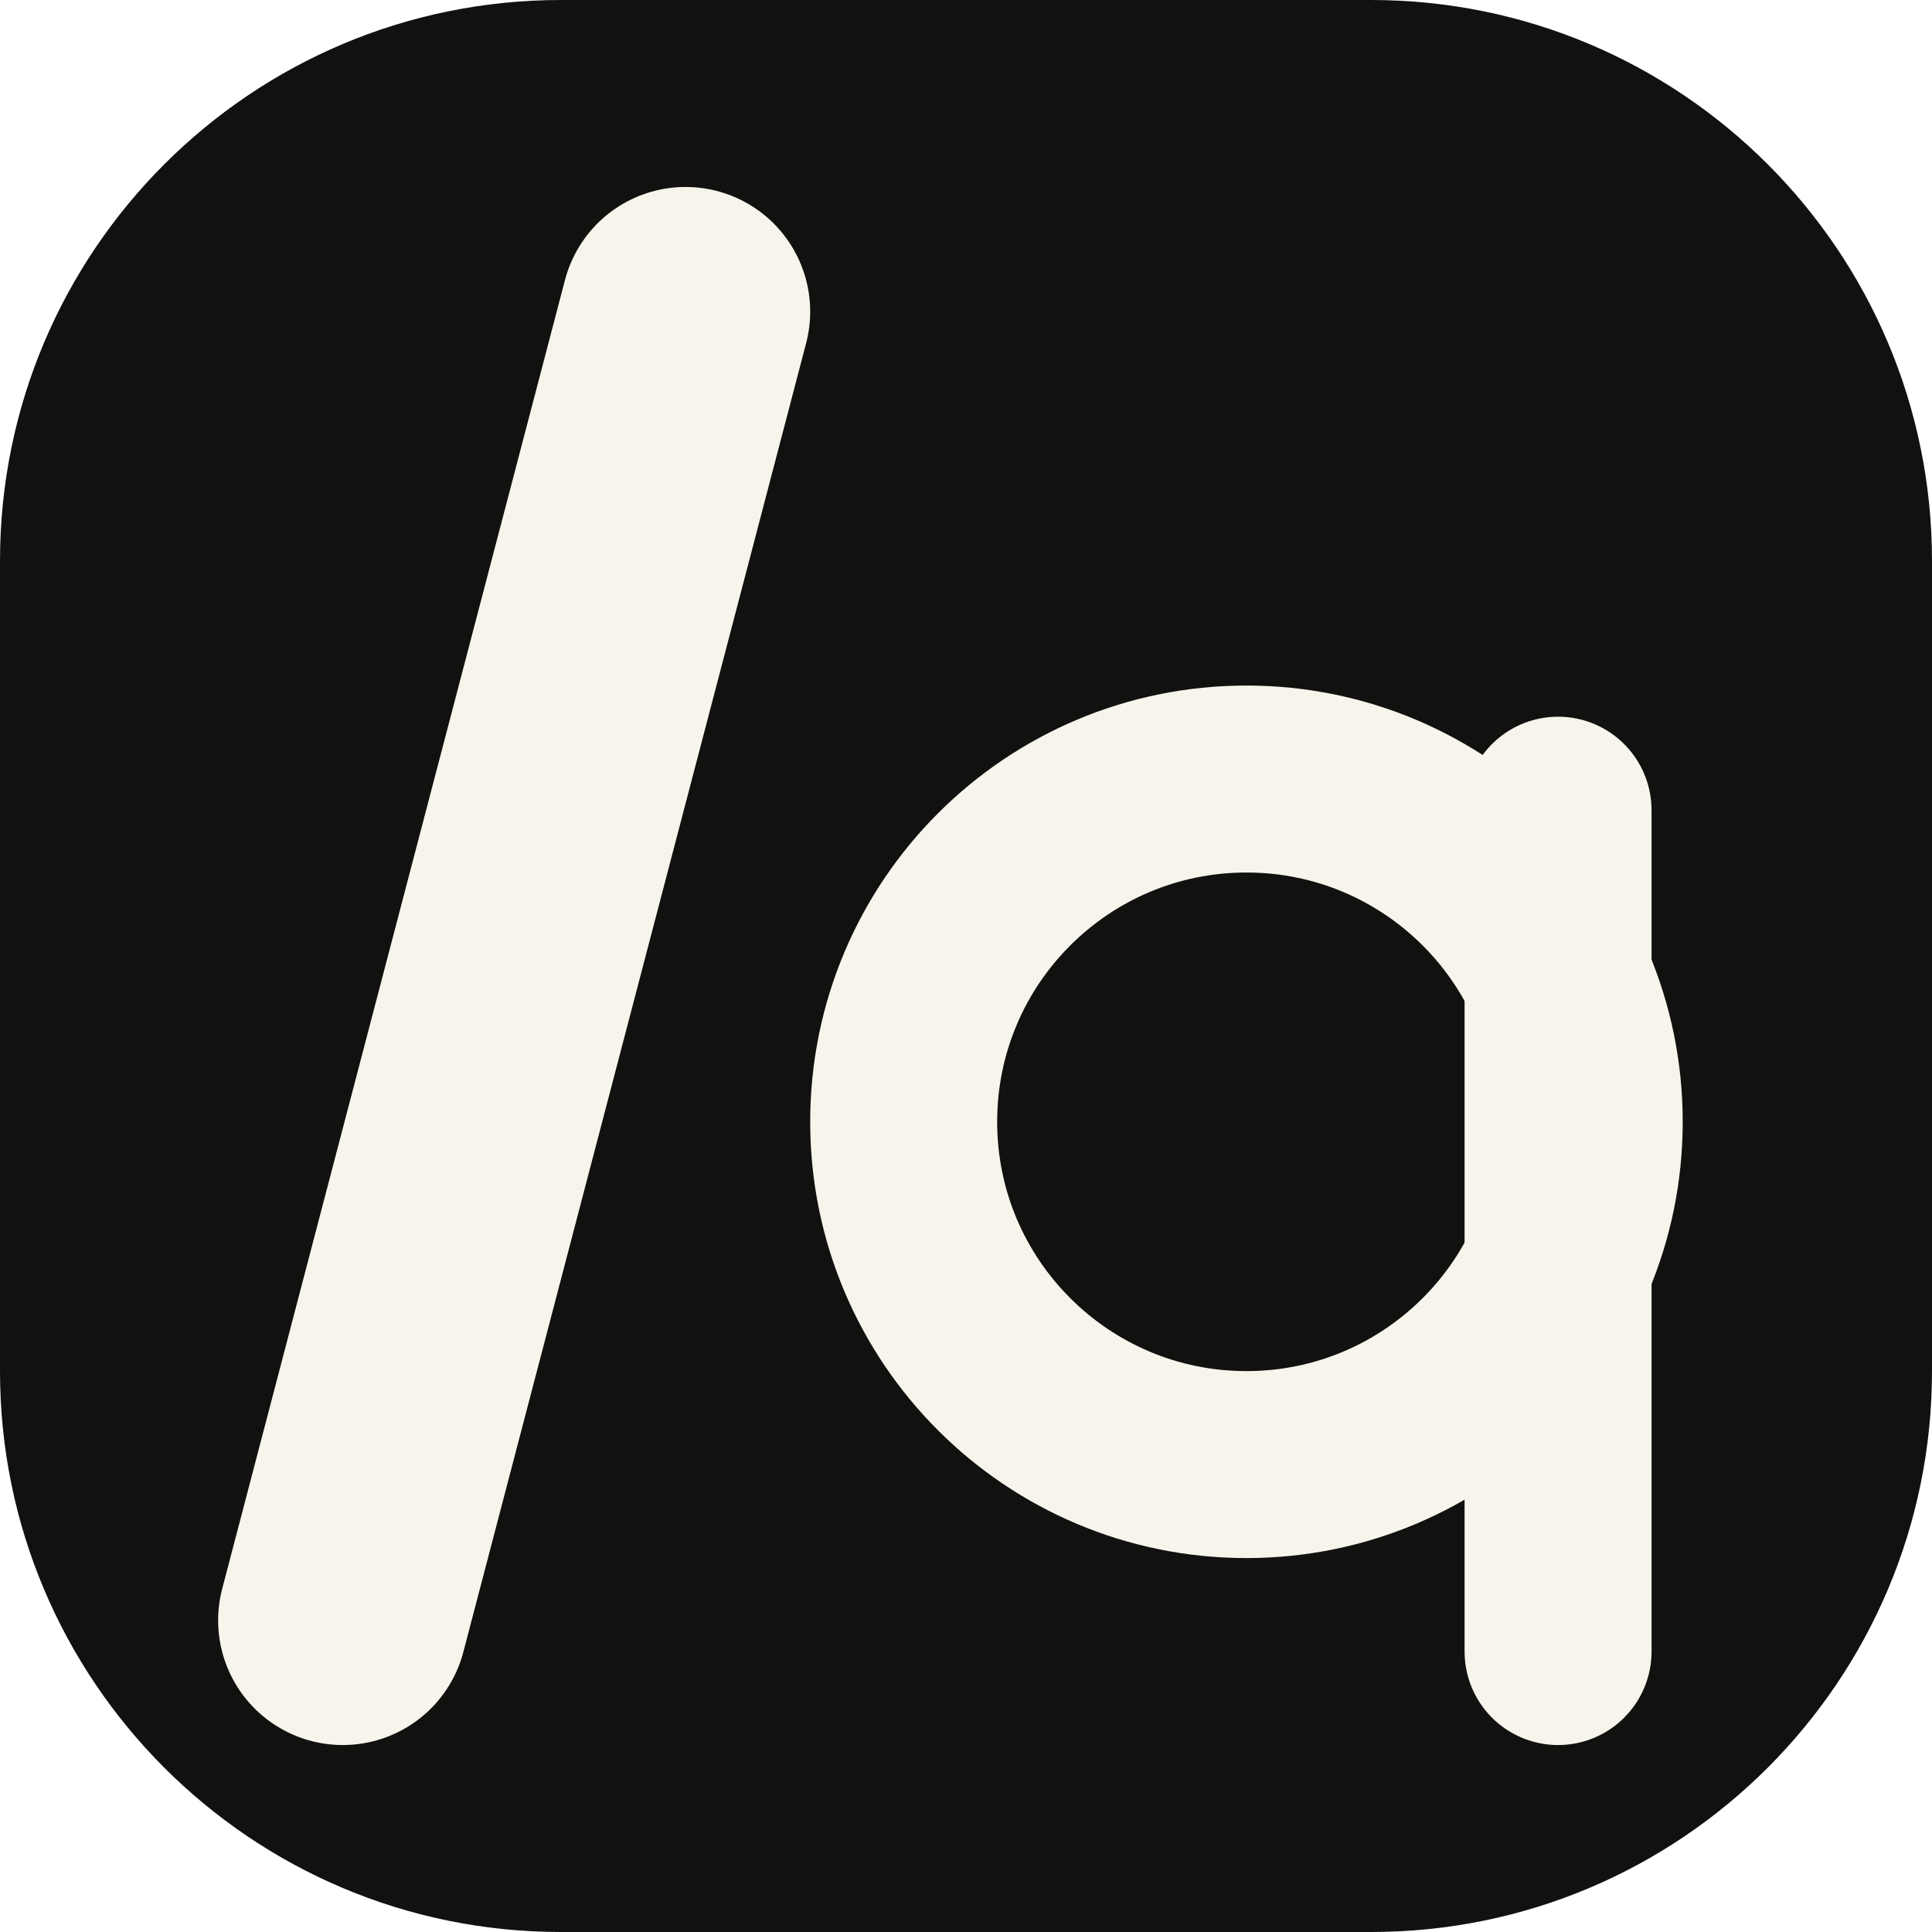
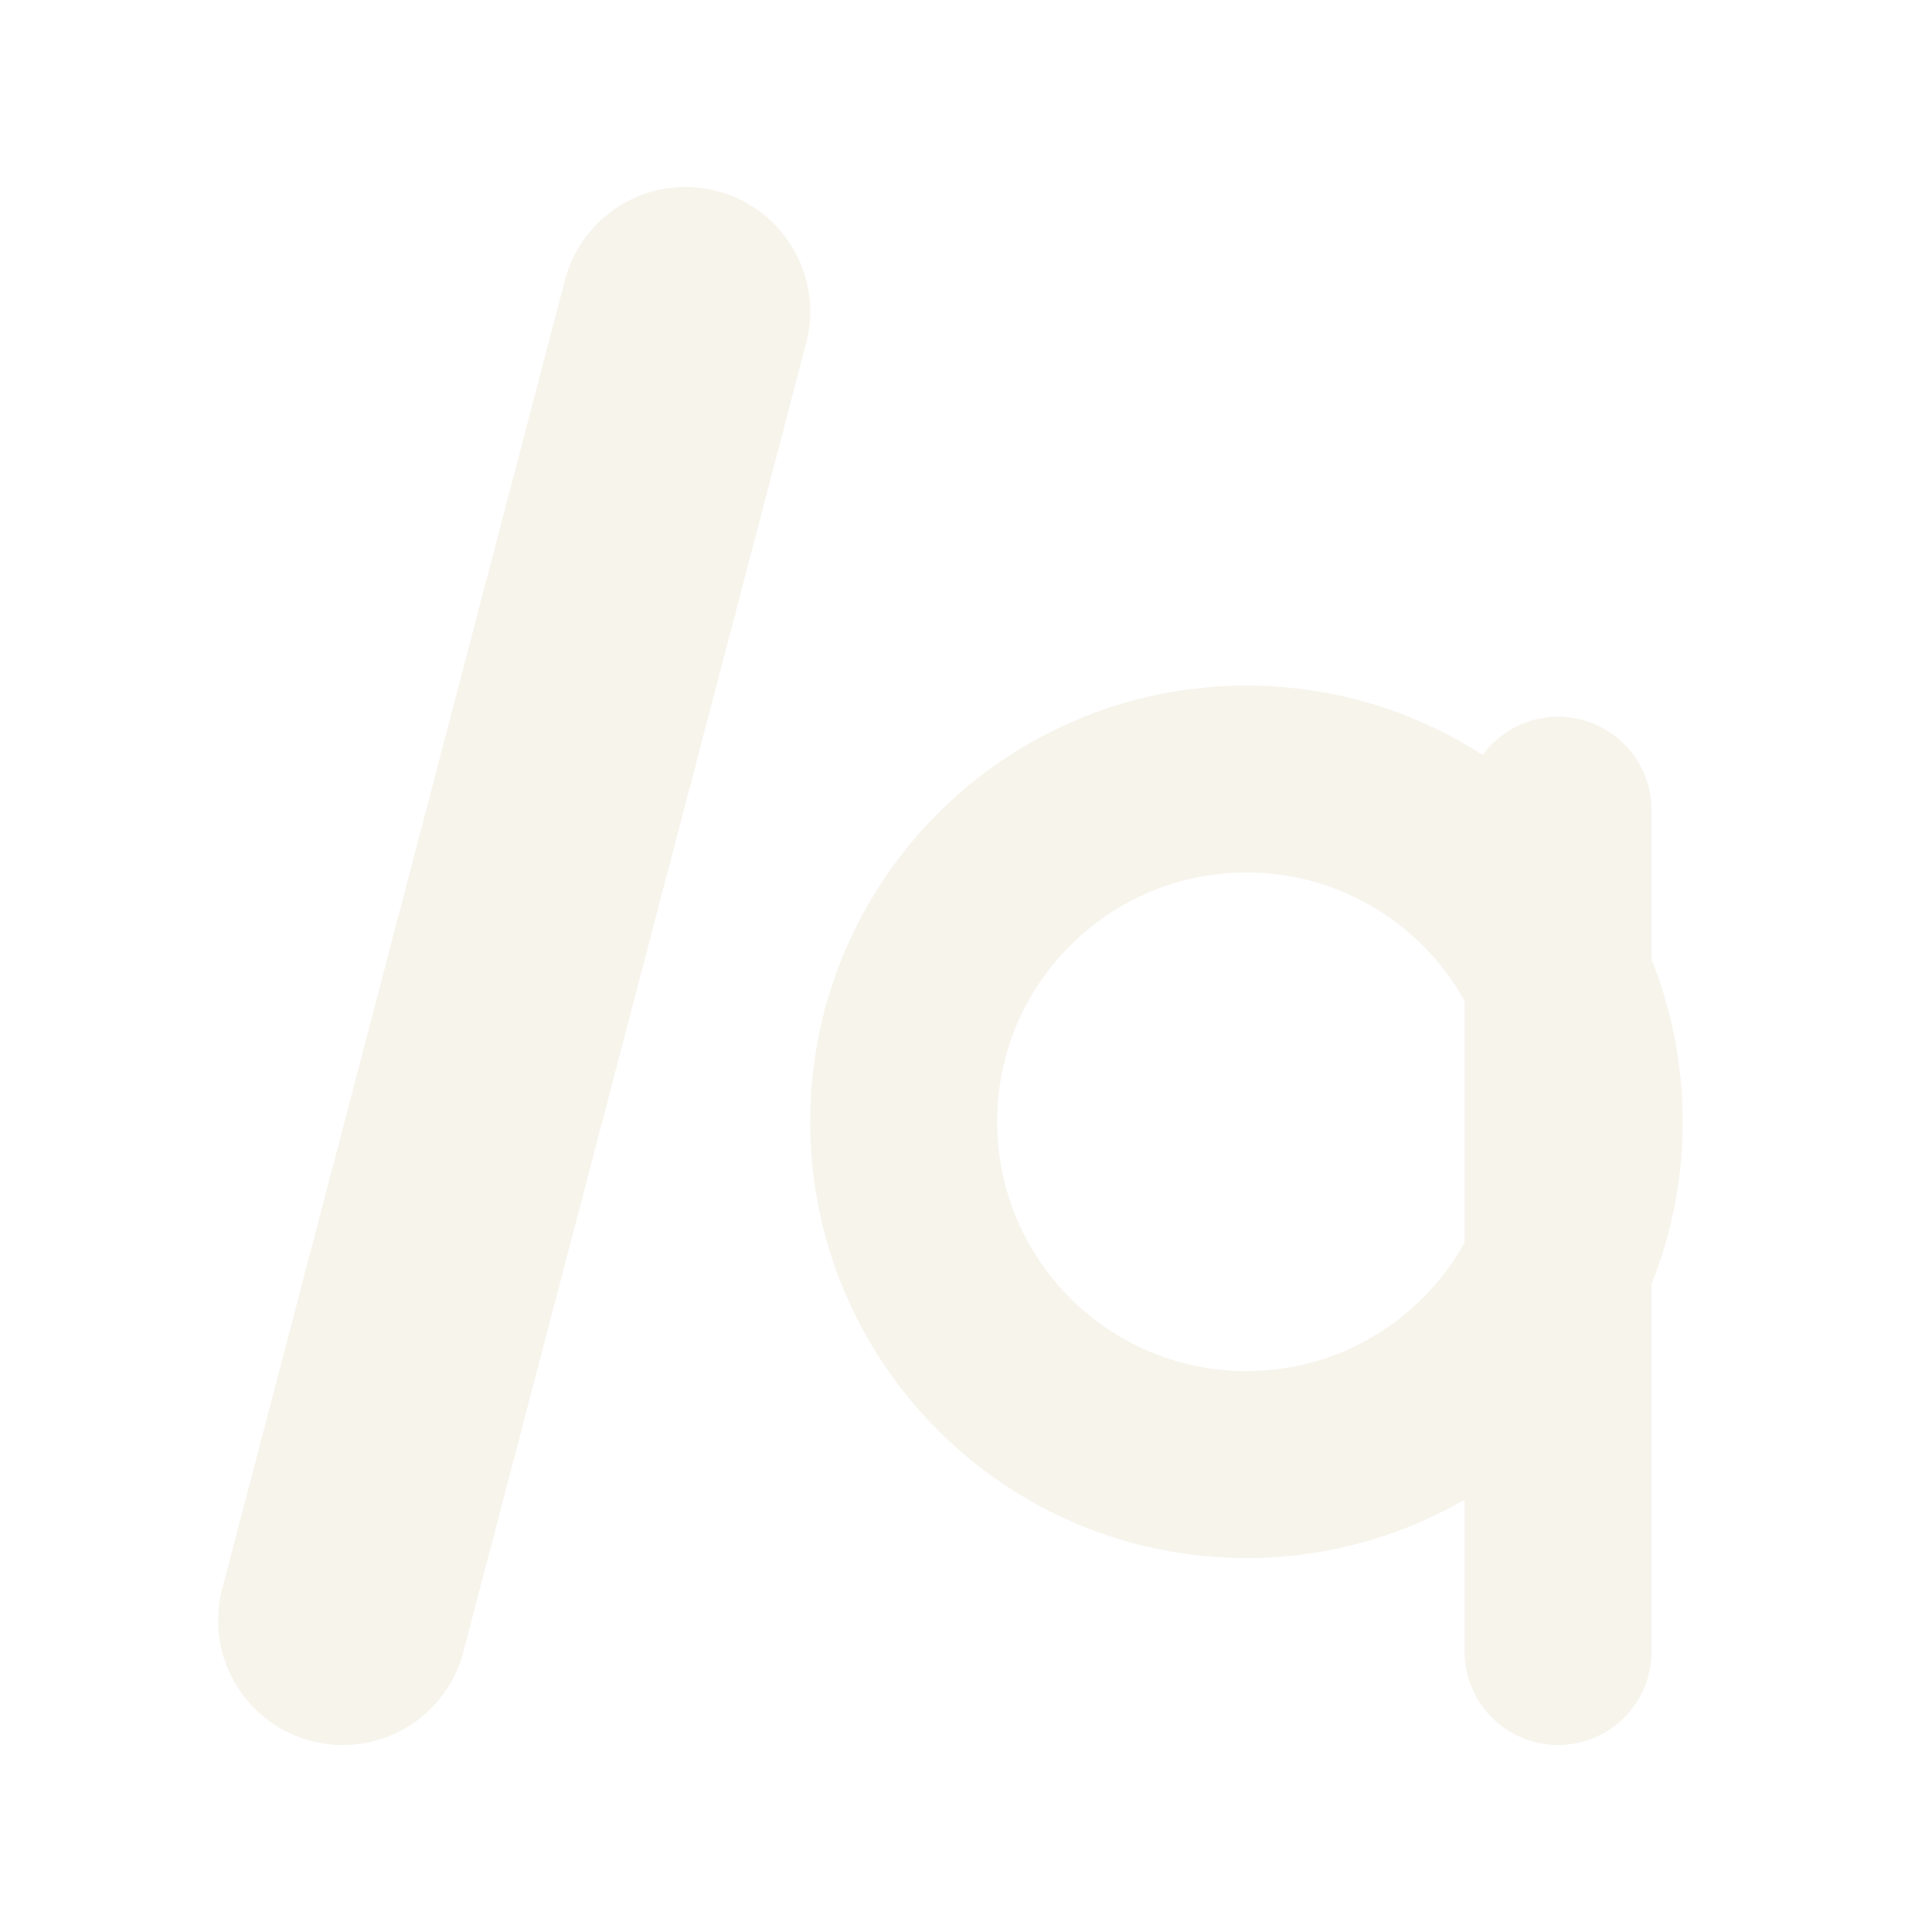
<svg xmlns="http://www.w3.org/2000/svg" viewBox="1 1 62 62" role="img" aria-label="Aria Compute">
-   <rect x="1" y="1" width="62" height="62" rx="18" fill="#11110f" />
  <g fill="none" stroke="#f7f4ec" stroke-linecap="round" stroke-linejoin="round">
    <path d="M12 53 23 11" stroke-width="8" />
    <circle cx="41" cy="37" r="11" stroke-width="6" />
    <path d="M51 54V27" stroke-width="6" />
  </g>
</svg>
